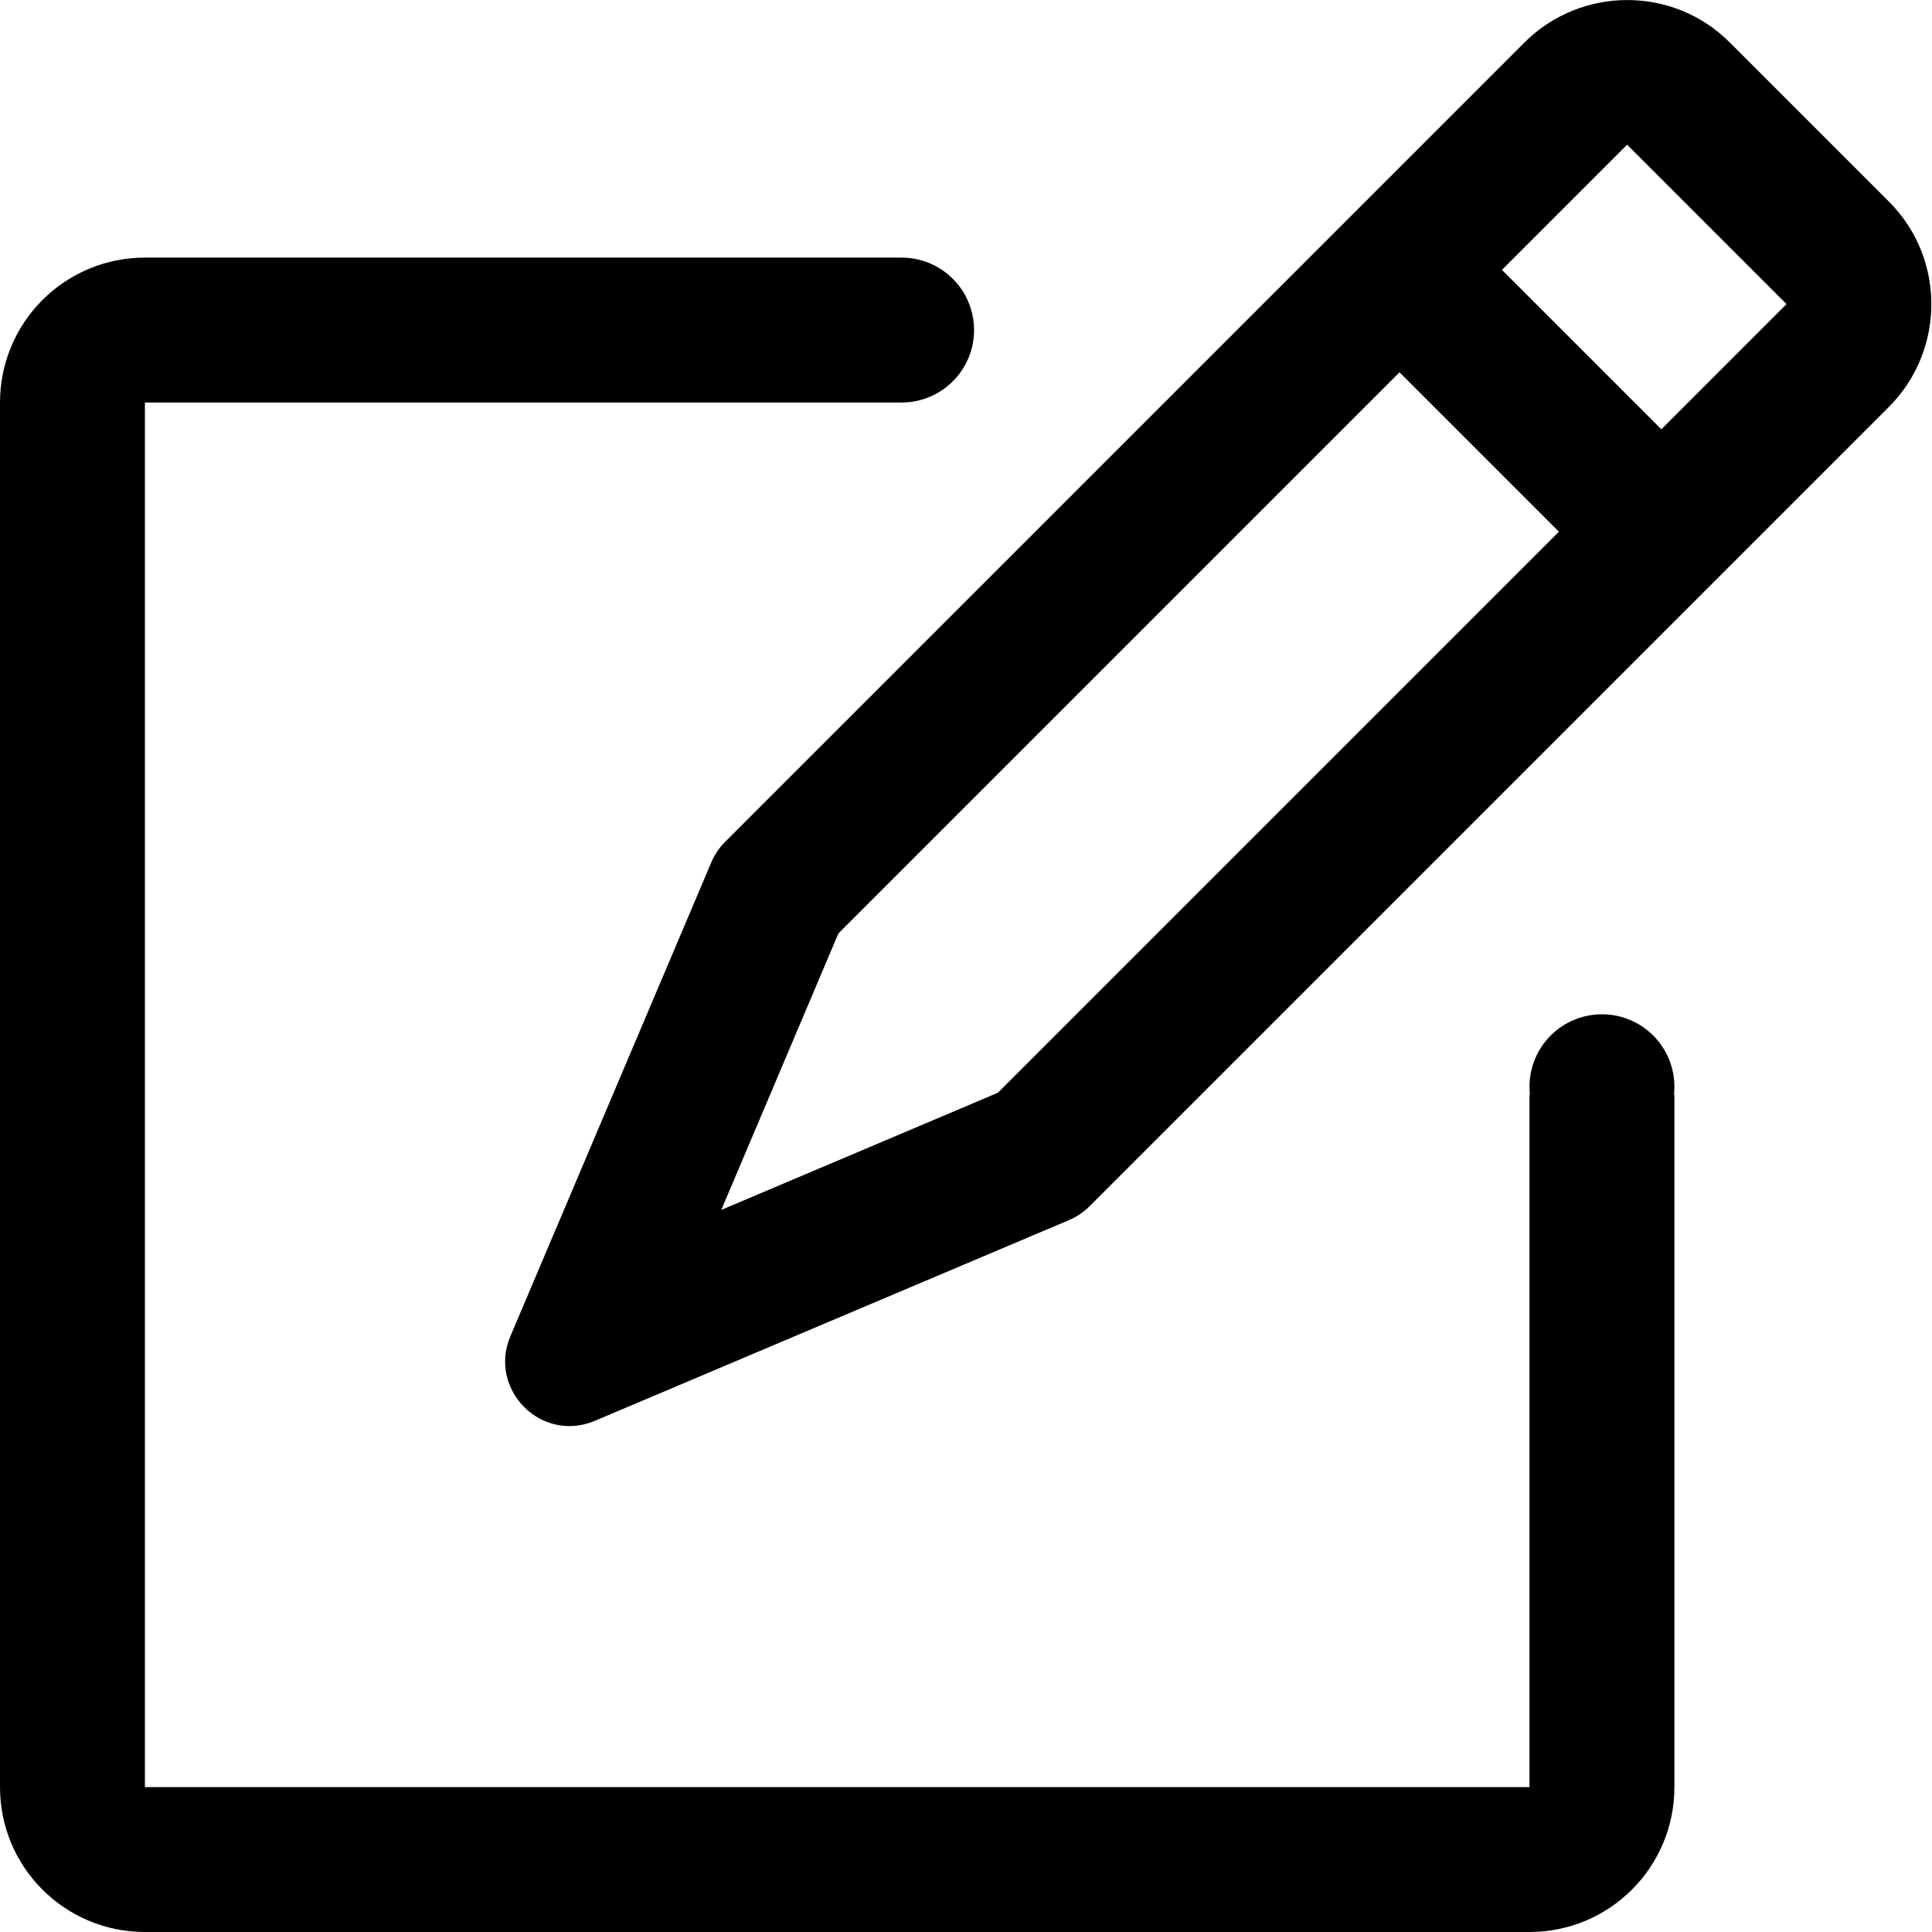
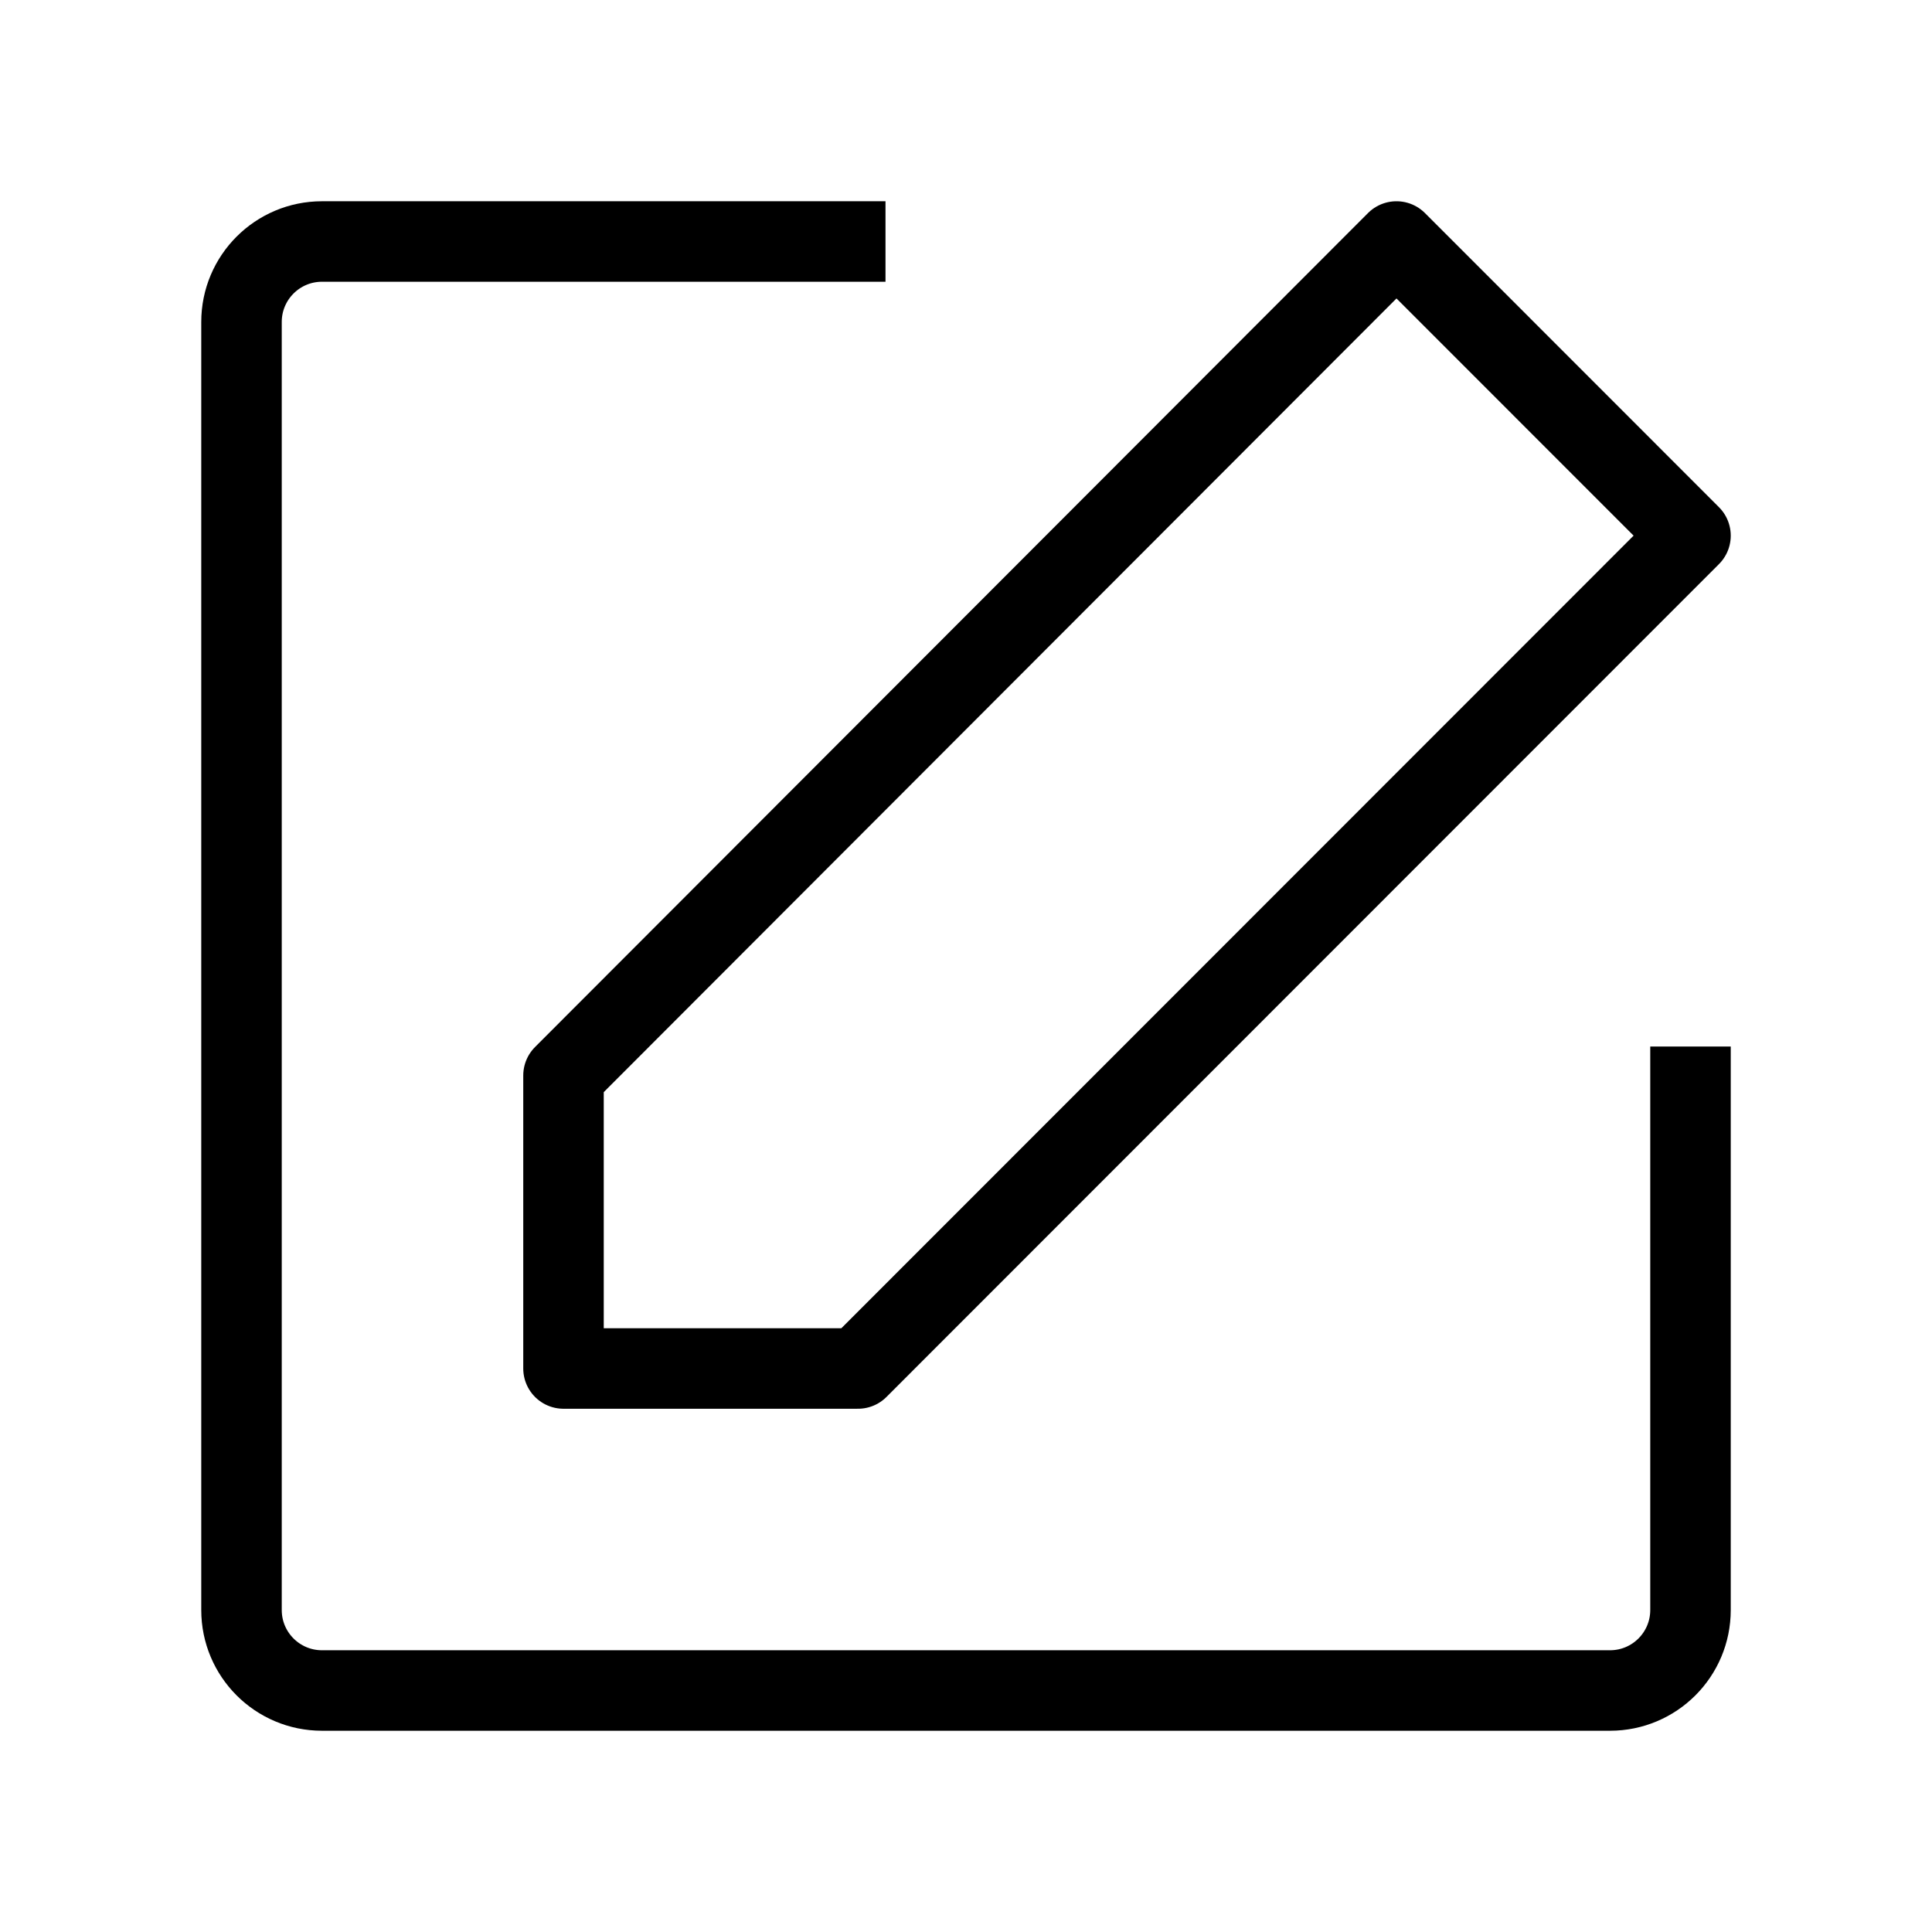
- <svg xmlns="http://www.w3.org/2000/svg" width="128" height="128">
-   <path d="M106.133 67.2a4.797 4.797 0 0 0-4.8 4.8c0 .187.014.36.027.533h-.027V118.4H9.6V26.667h50.133c2.654 0 4.8-2.147 4.8-4.8 0-2.654-2.146-4.8-4.8-4.8H9.6a9.594 9.594 0 0 0-9.6 9.6V118.4c0 5.307 4.293 9.6 9.6 9.6h91.733c5.307 0 9.6-4.293 9.6-9.6V72.533h-.026c.013-.173.026-.346.026-.533 0-2.653-2.146-4.8-4.8-4.8z" />
-   <path d="M125.16 13.373L114.587 2.8c-3.747-3.747-9.854-3.72-13.6.027l-52.96 52.96a4.264 4.264 0 0 0-.907 1.36L33.813 88.533c-.746 1.76-.226 3.534.907 4.68 1.133 1.147 2.92 1.667 4.693.92l31.4-13.293c.507-.213.96-.52 1.36-.907l52.96-52.96c3.747-3.746 3.774-9.853.027-13.6zM66.107 72.4l-18.32 7.76 7.76-18.32L92.72 24.667l10.56 10.56L66.107 72.4zm52.226-52.227l-8.266 8.267-10.56-10.56 8.266-8.267.027-.026 10.56 10.56-.027.026z" />
+ <svg xmlns="http://www.w3.org/2000/svg" width="32" height="32" viewBox="0 0 48 48" fill="none">
+   <path d="M42 26V40C42 41.105 41.105 42 40 42H8C6.895 42 6 41.105 6 40V8C6 6.895 6.895 6 8 6L22 6" stroke="#000000" stroke-width="2" stroke-linecap="butt" stroke-linejoin="round" />
+   <path d="M14 26.72V34H21.317L42 13.308L34.695 6L14 26.72Z" fill="none" stroke="#000000" stroke-width="2" stroke-linejoin="round" />
</svg>
